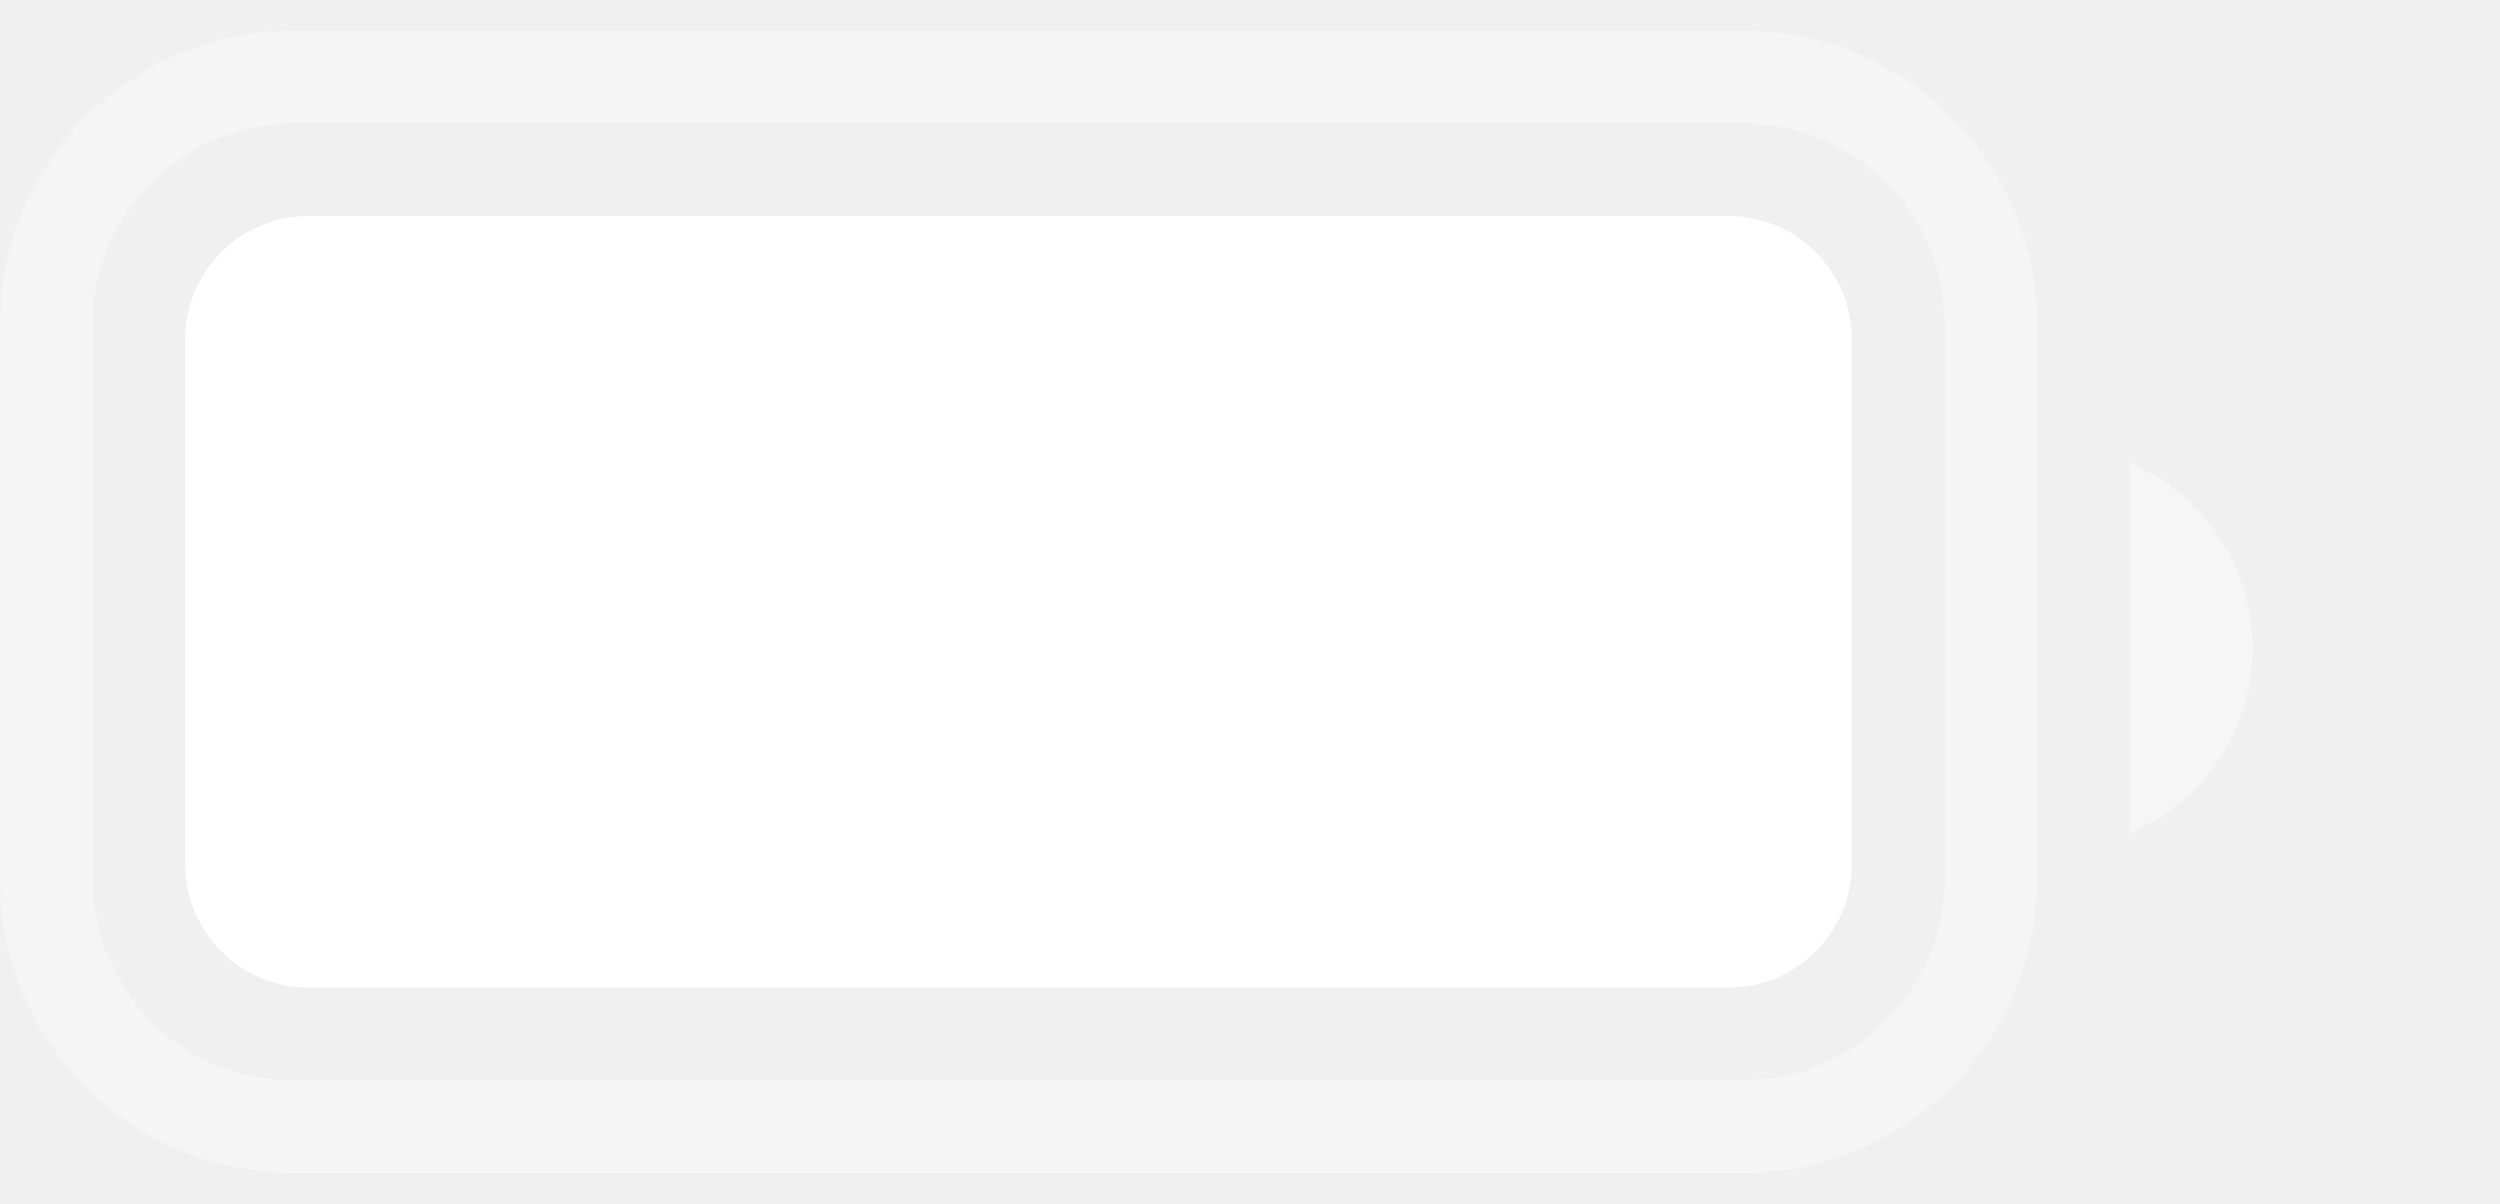
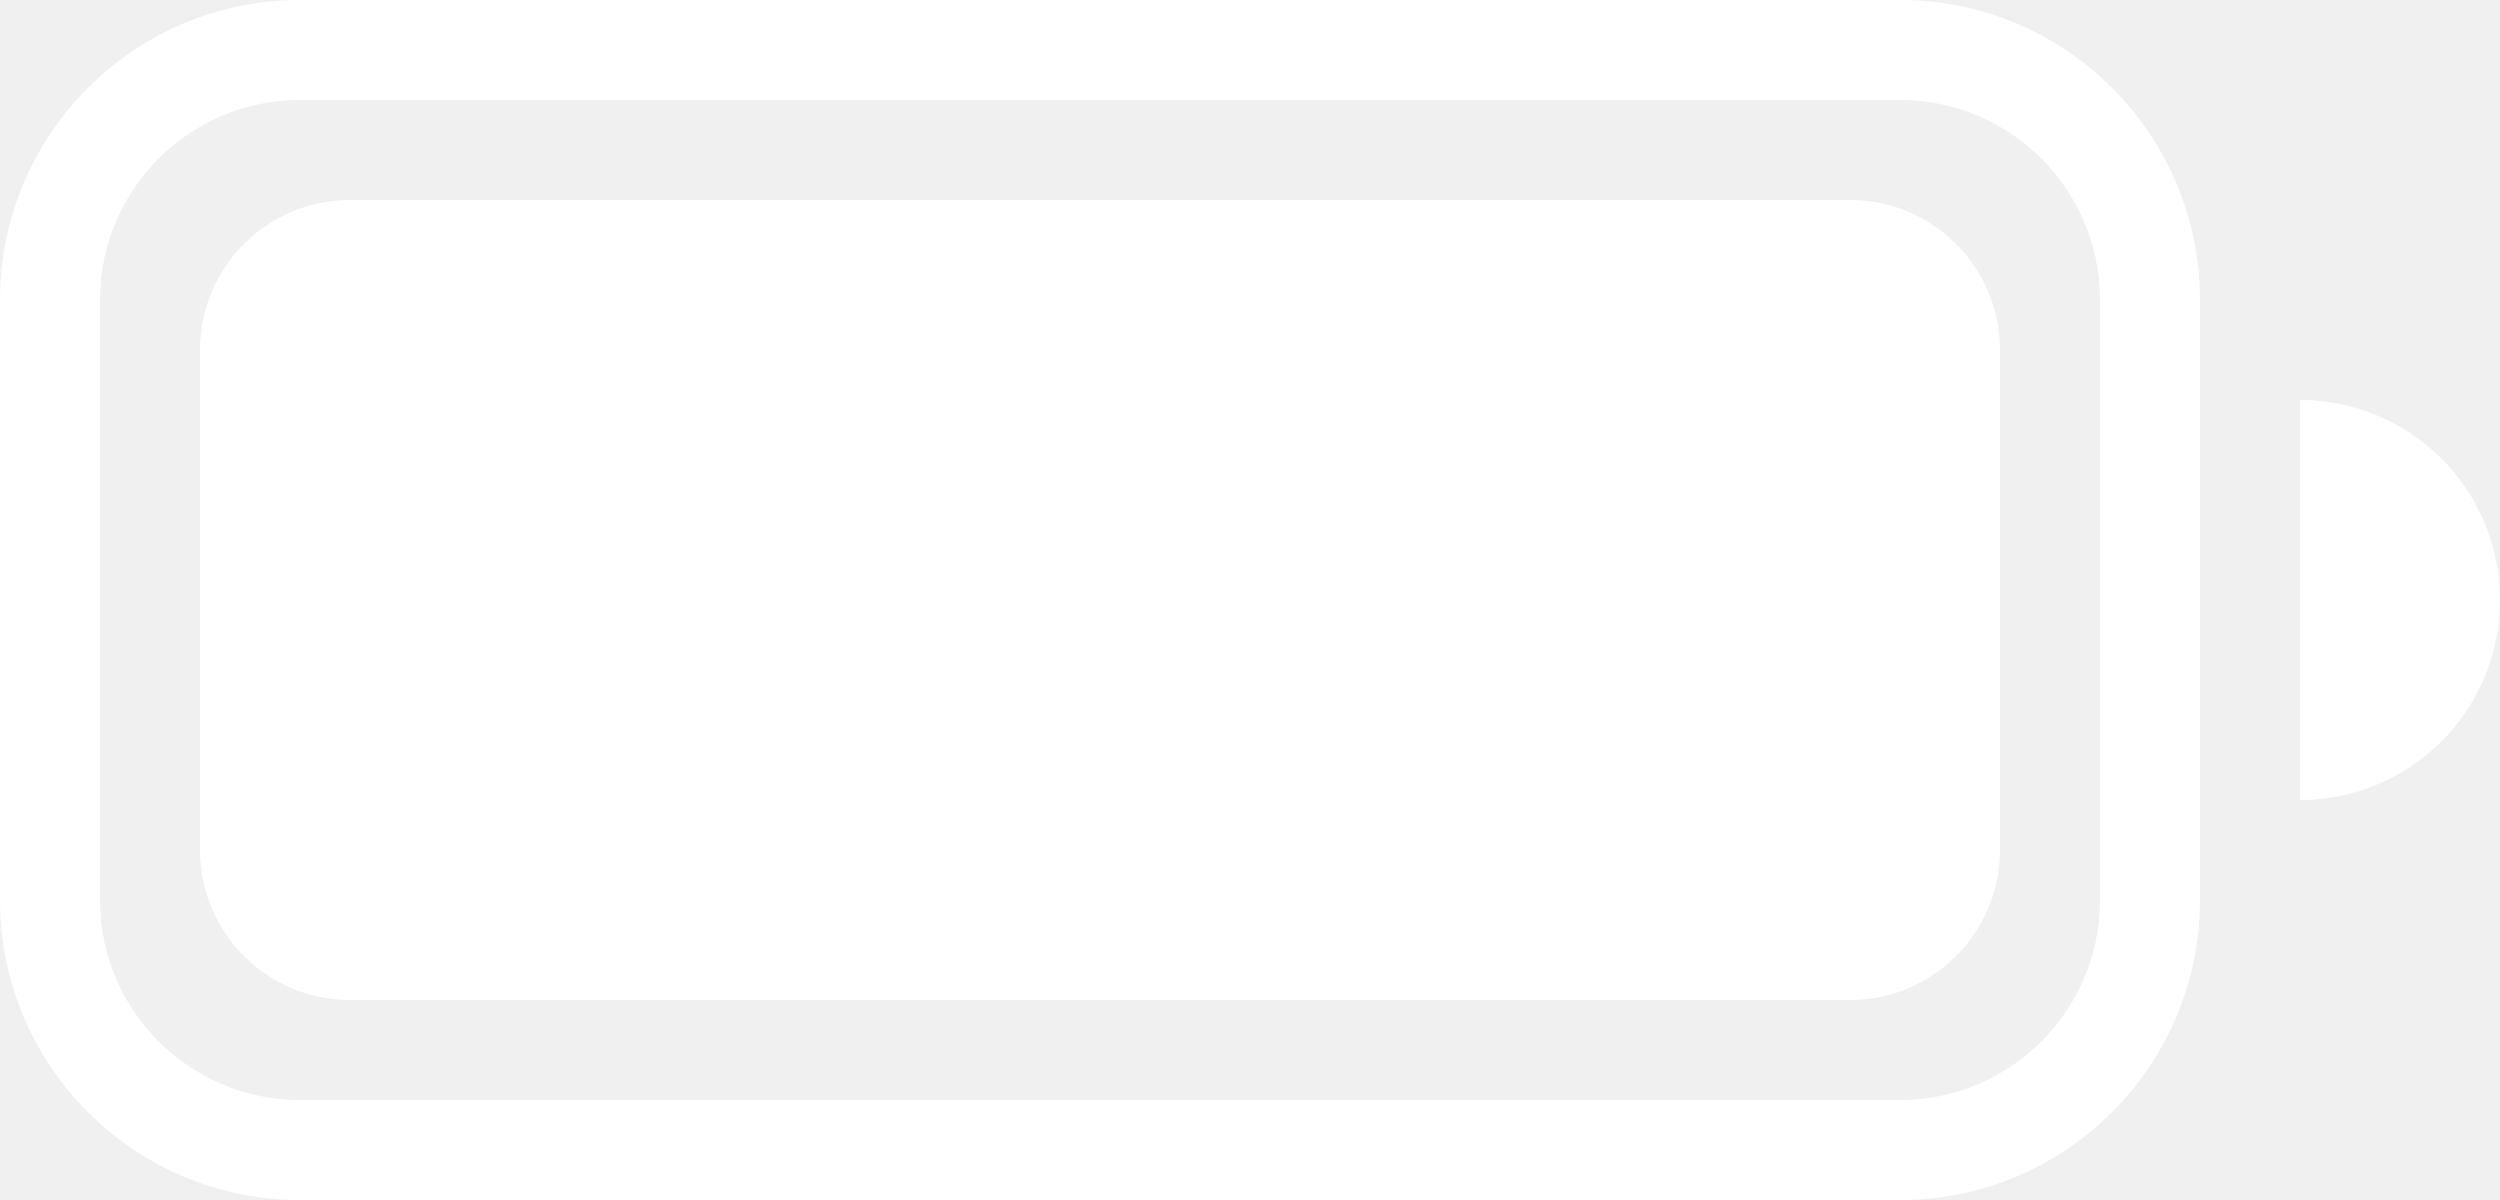
- <svg xmlns="http://www.w3.org/2000/svg" width="27" height="13" viewBox="0 0 27 13" fill="none">
-   <rect opacity="0.35" x="0.5" y="0.833" width="21" height="11.333" rx="2.667" stroke="white" />
-   <path opacity="0.4" d="M23 4V9C23.805 8.661 24.328 7.873 24.328 7C24.328 6.127 23.805 5.339 23 5V4Z" fill="white" />
-   <rect x="2" y="2.333" width="18" height="8.333" rx="1.333" fill="white" />
+ <svg xmlns="http://www.w3.org/2000/svg" width="25" height="12" viewBox="0 0 25 12" fill="none">
+   <rect x="0.5" y="0.5" width="21" height="11" rx="2.5" stroke="white" />
+   <rect x="2" y="2" width="18" height="8" rx="1.5" fill="white" />
+   <path d="M23 4V8C24.105 8 25 7.105 25 6C25 4.895 24.105 4 23 4Z" fill="white" />
</svg>
